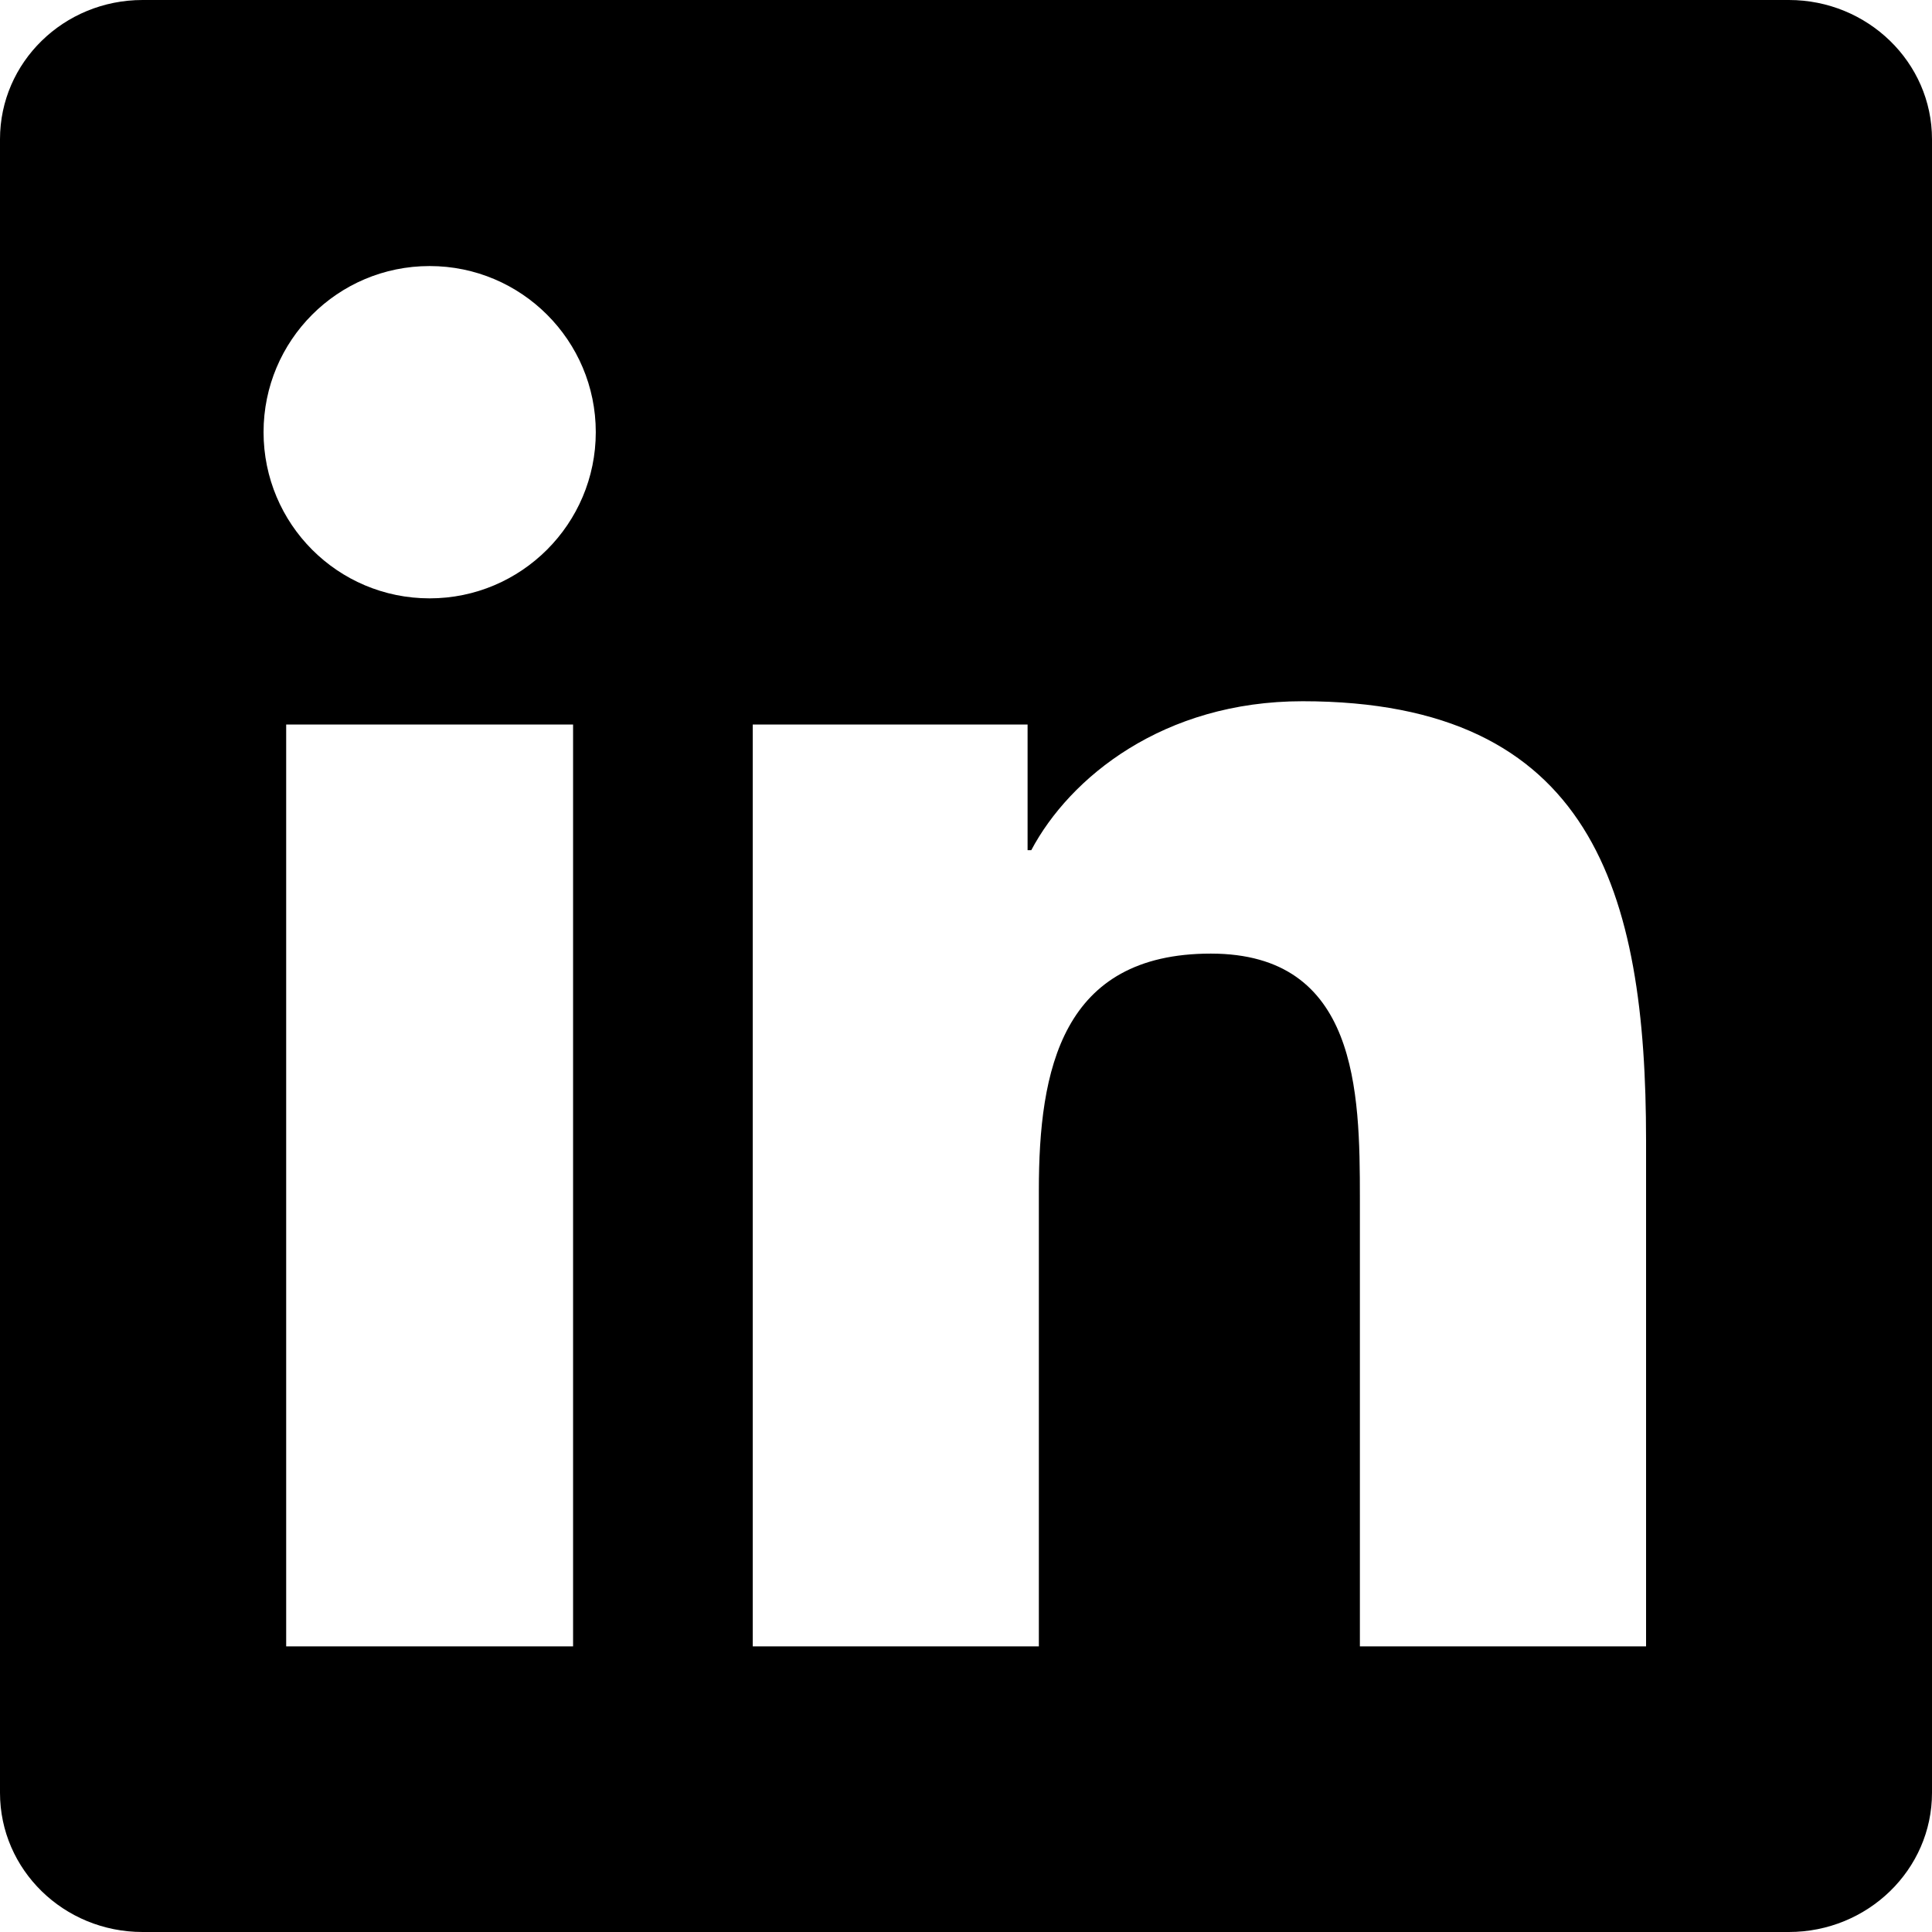
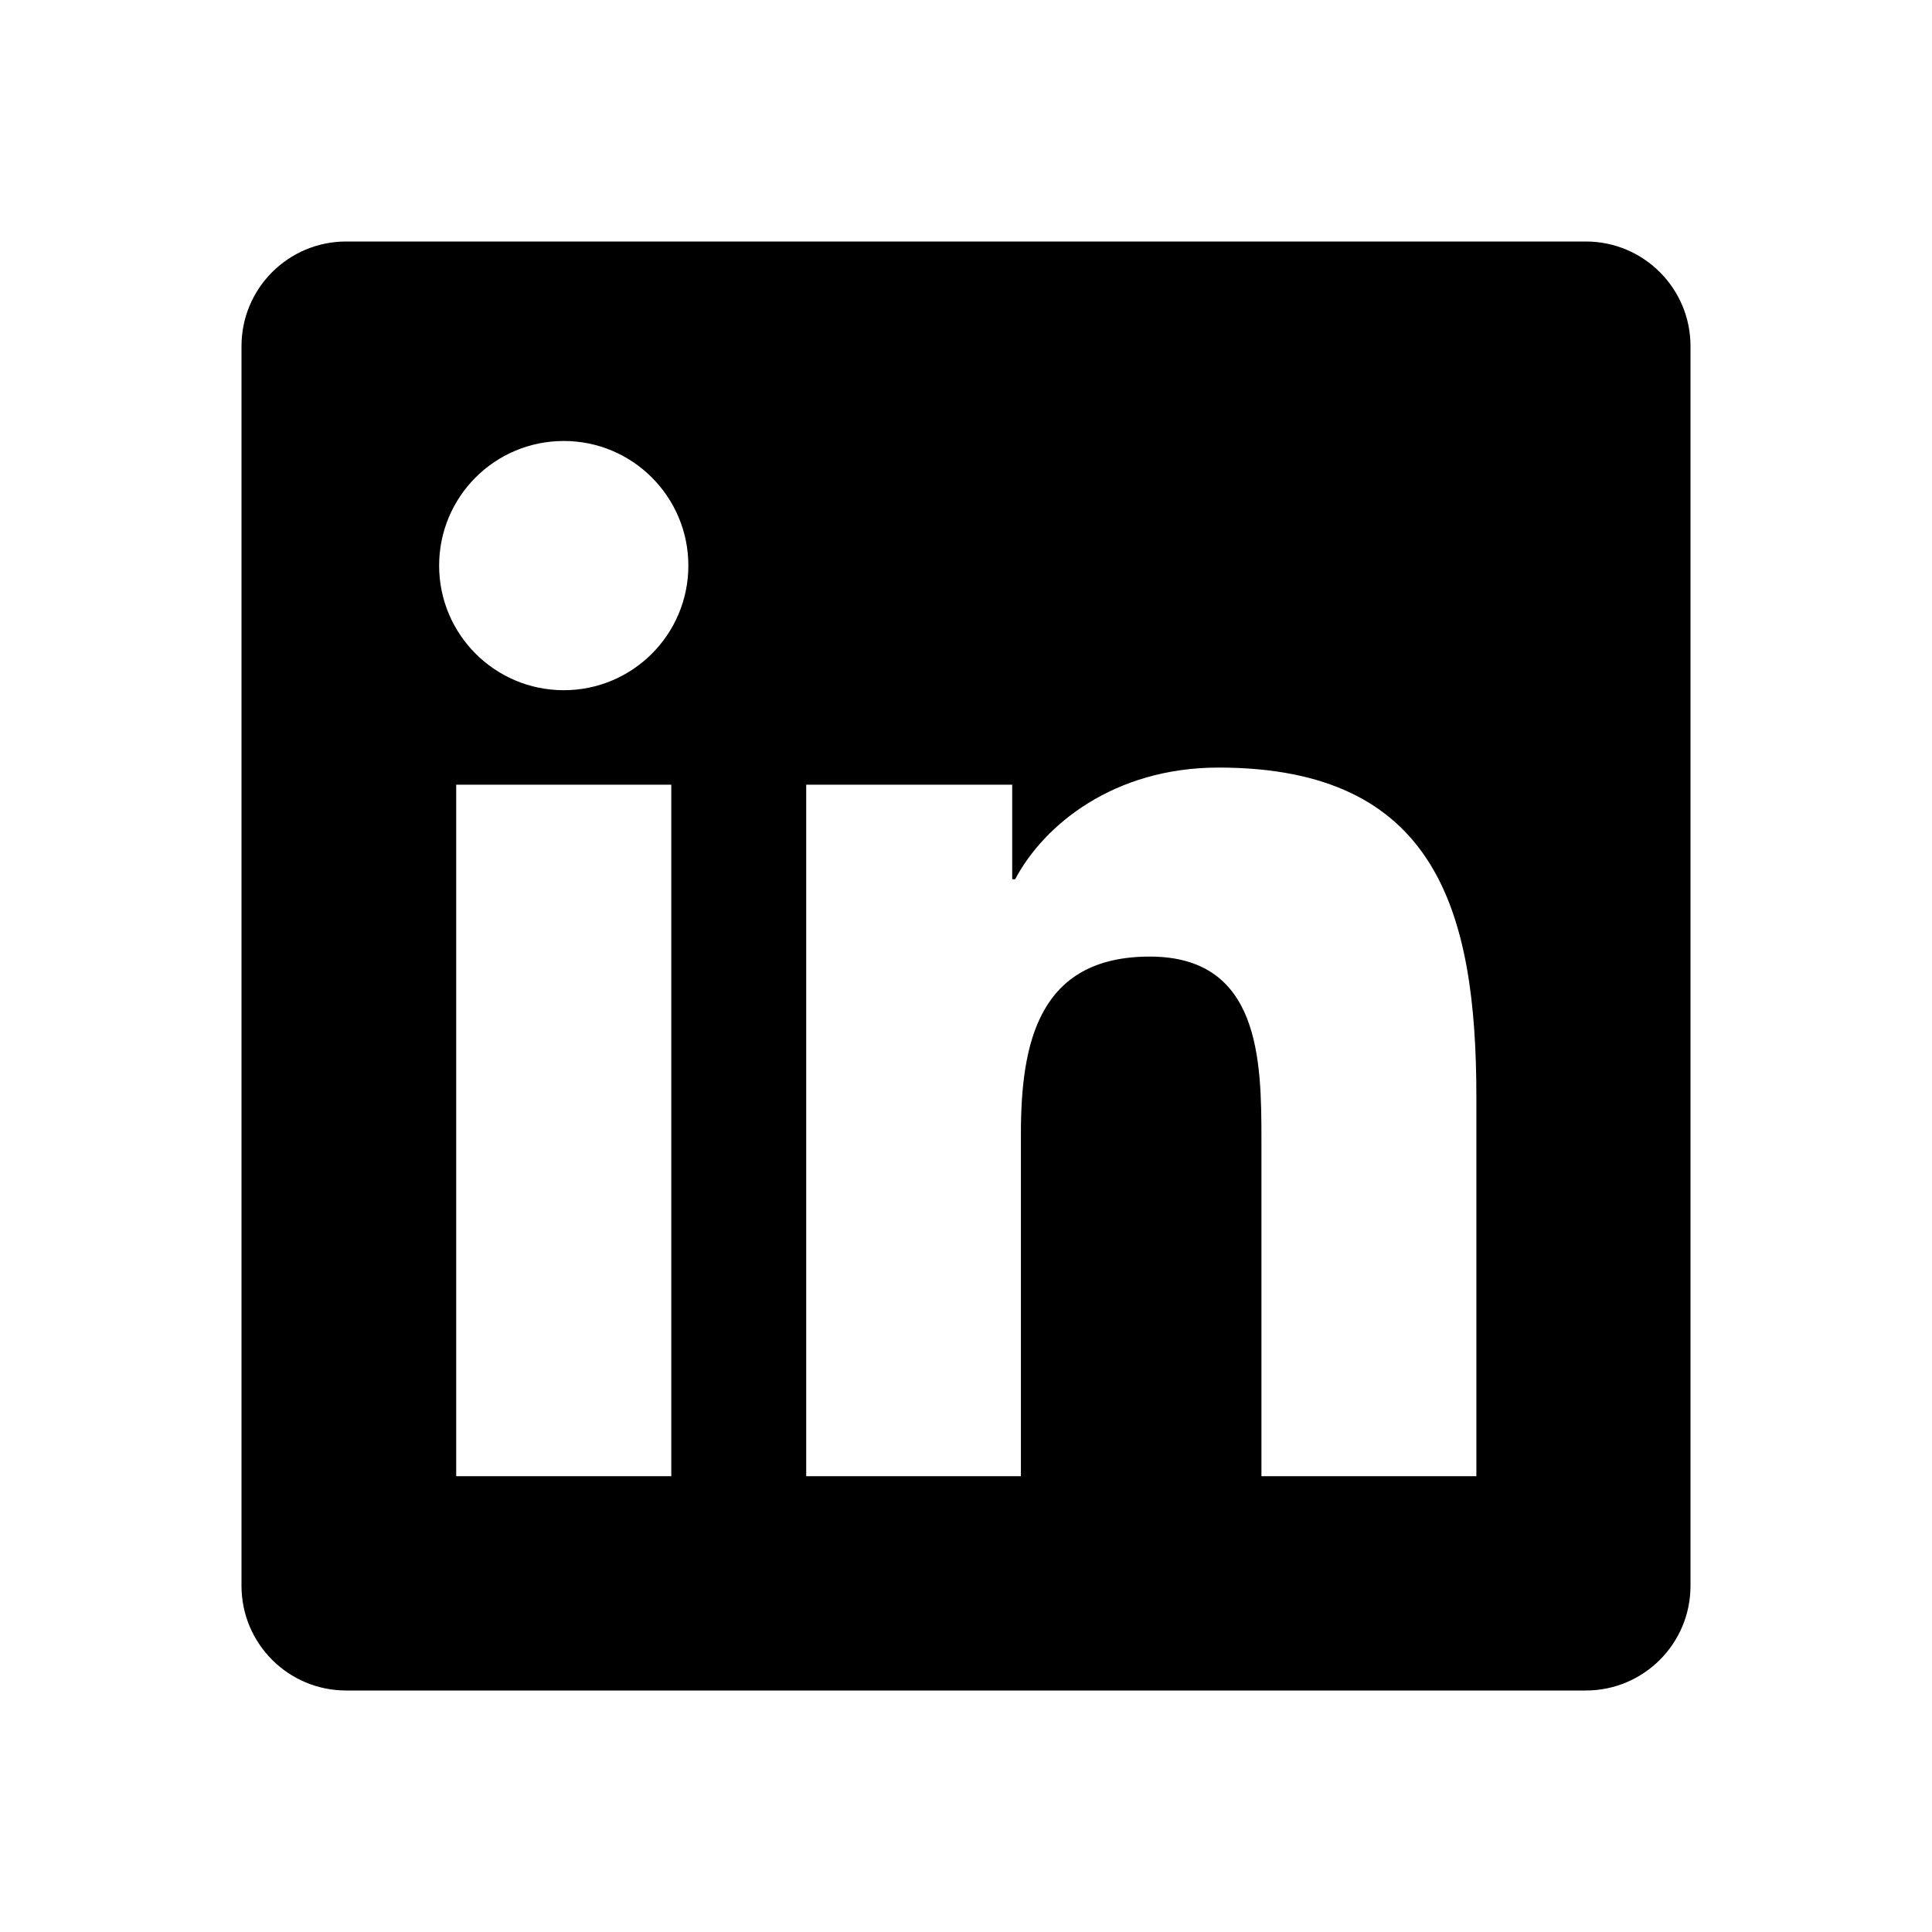
<svg xmlns="http://www.w3.org/2000/svg" role="img" viewBox="0 0 24 24">
-   <path d="m20.447 20.452h-3.554v-5.569c0-1.328-.027-3.037-1.852-3.037-1.853 0-2.136 1.445-2.136 2.939v5.667h-3.554v-11.452h3.414v1.561h.046c.477-.9 1.637-1.85 3.37-1.85 3.601 0 4.267 2.37 4.267 5.455v6.286zm-15.11-13.019c-1.144 0-2.063-.926-2.063-2.065 0-1.138.92-2.063 2.063-2.063 1.14 0 2.064.925 2.064 2.063 0 1.139-.925 2.065-2.064 2.065zm1.782 13.019h-3.564v-11.452h3.564zm15.106-20.452h-20.454c-.979 0-1.771.774-1.771 1.729v20.542c0 .956.792 1.729 1.771 1.729h20.451c.978 0 1.778-.773 1.778-1.729v-20.542c0-.955-.8-1.729-1.778-1.729z" />
+   <path d="M19.7,3H4.3C3.582,3,3,3.582,3,4.3v15.4C3,20.418,3.582,21,4.3,21h15.4c0.718,0,1.3-0.582,1.3-1.3V4.3 C21,3.582,20.418,3,19.7,3z M8.339,18.338H5.667v-8.59h2.672V18.338z M7.004,8.574c-0.857,0-1.549-0.694-1.549-1.548 c0-0.855,0.691-1.548,1.549-1.548c0.854,0,1.547,0.694,1.547,1.548C8.551,7.881,7.858,8.574,7.004,8.574z M18.339,18.338h-2.669 v-4.177c0-0.996-0.017-2.278-1.387-2.278c-1.389,0-1.601,1.086-1.601,2.206v4.249h-2.667v-8.59h2.559v1.174h0.037 c0.356-0.675,1.227-1.387,2.526-1.387c2.703,0,3.203,1.779,3.203,4.092V18.338z" />
</svg>
